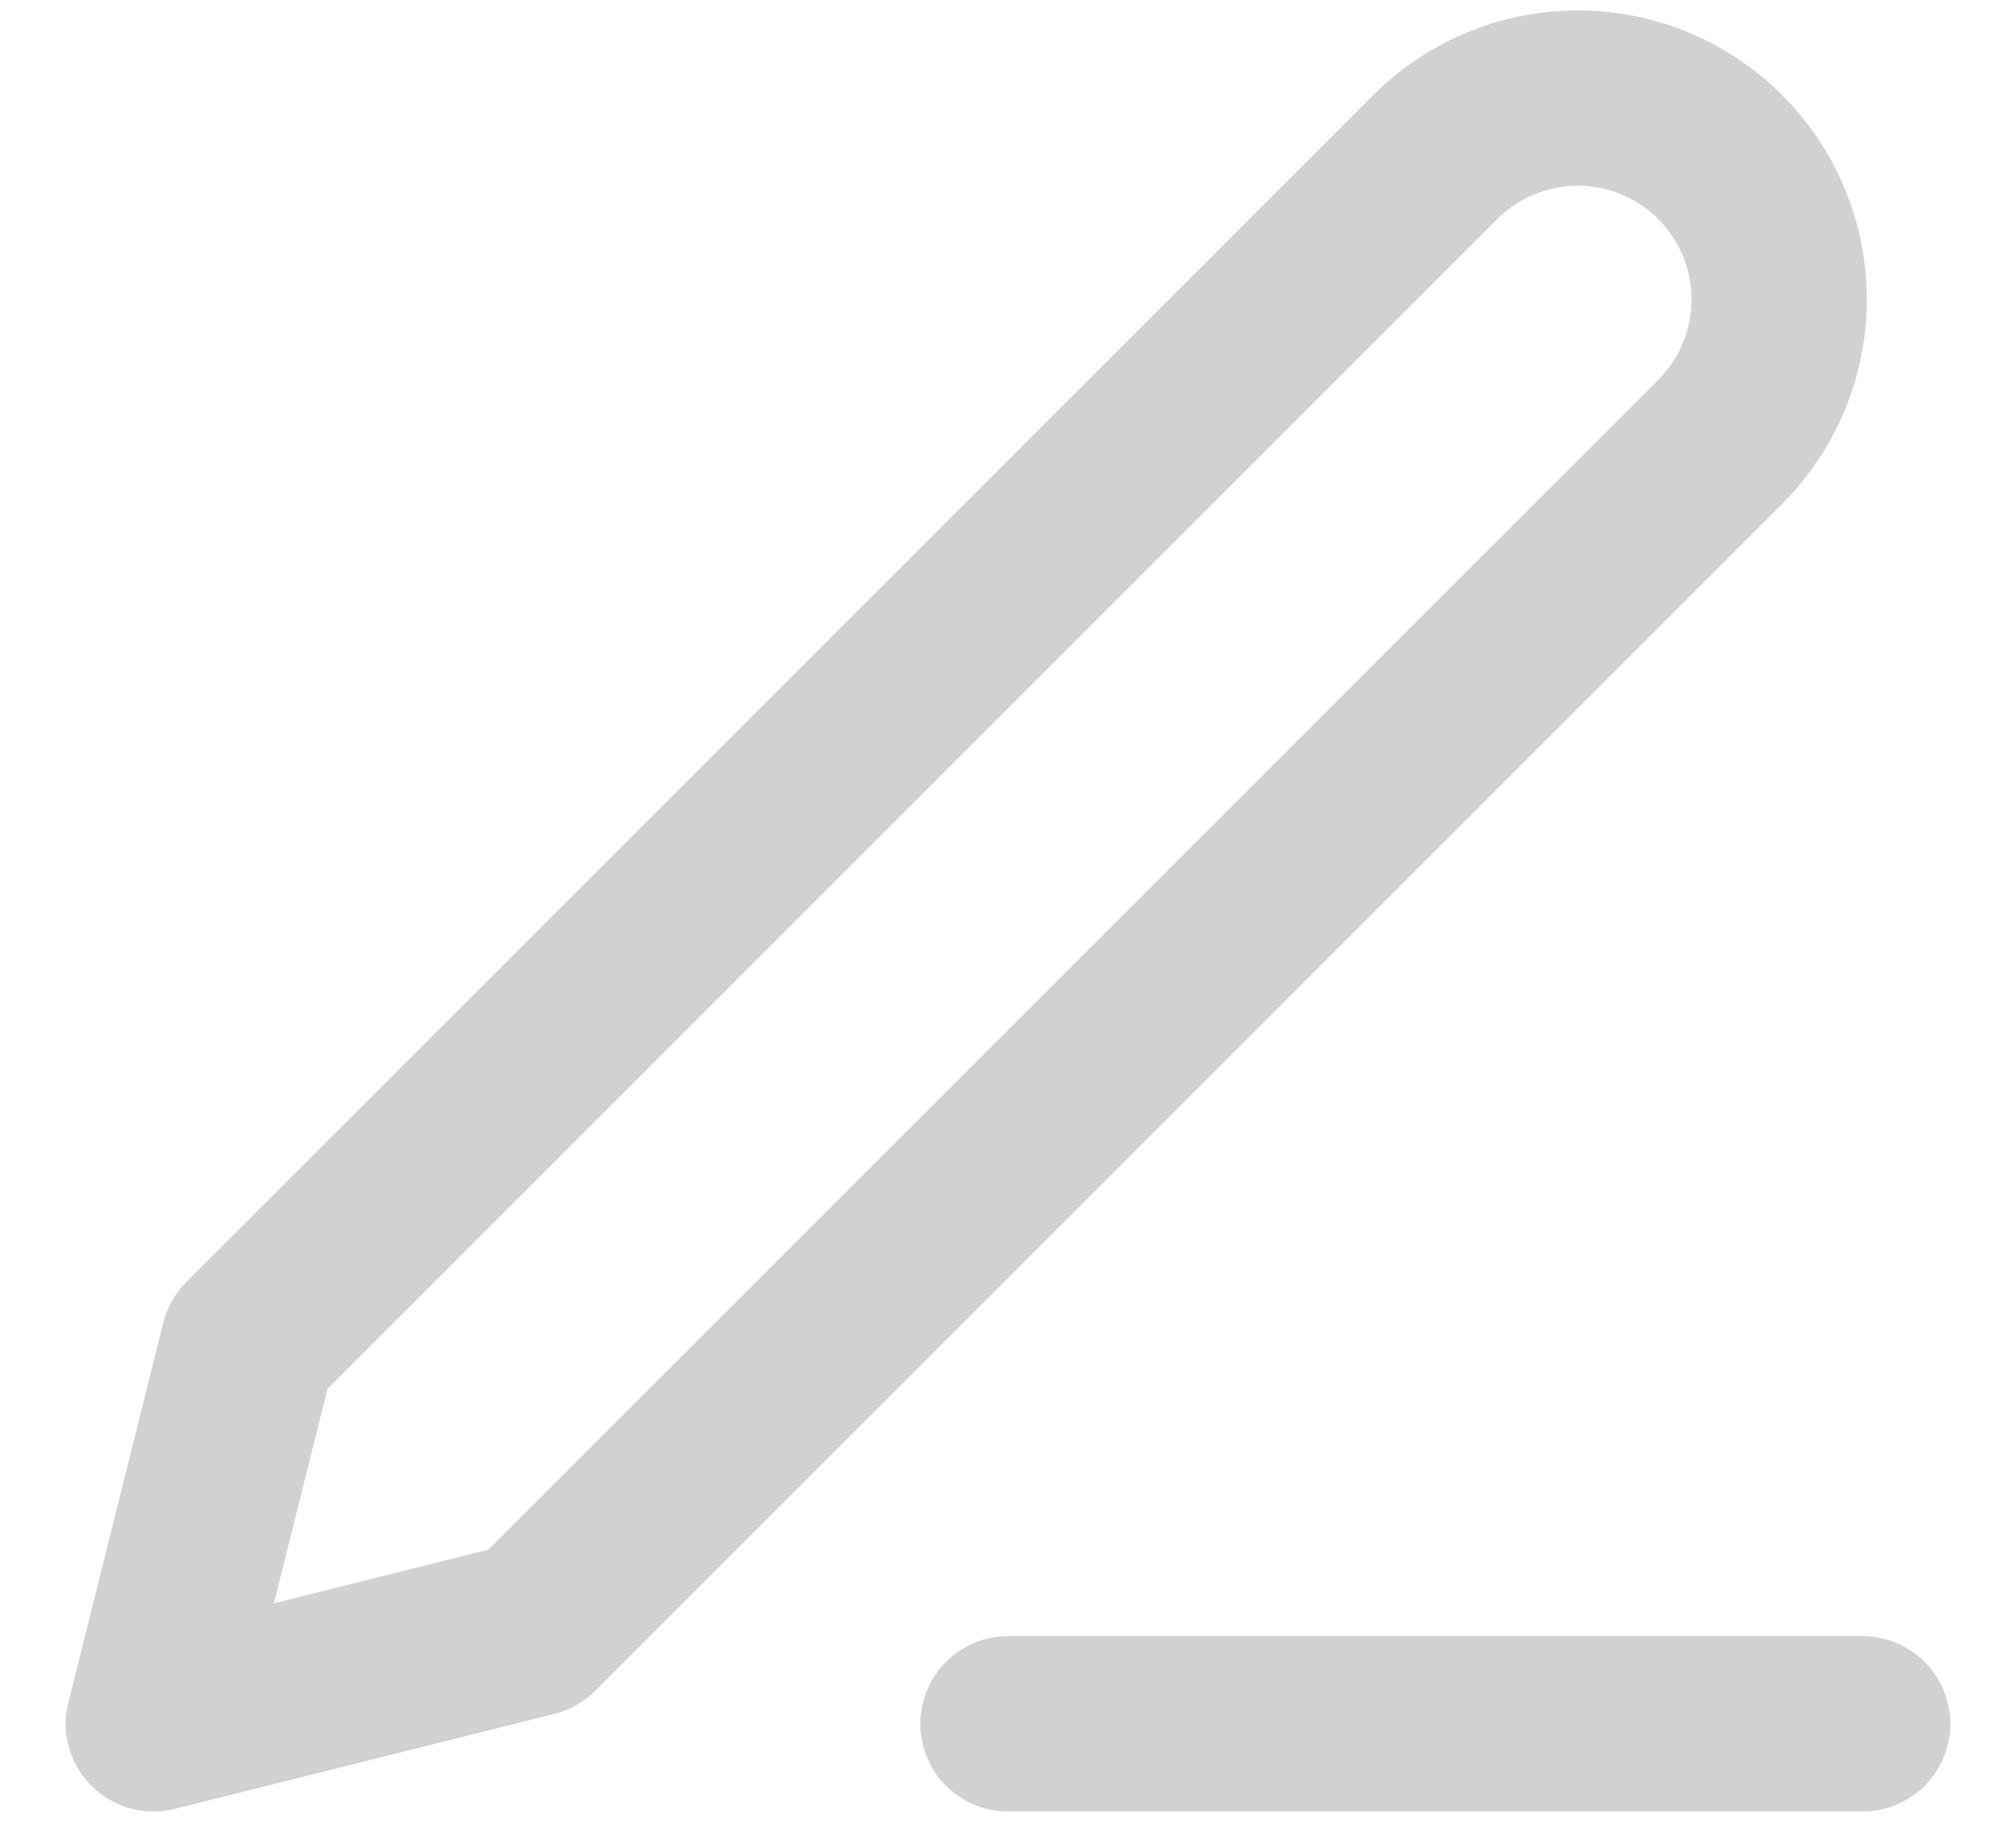
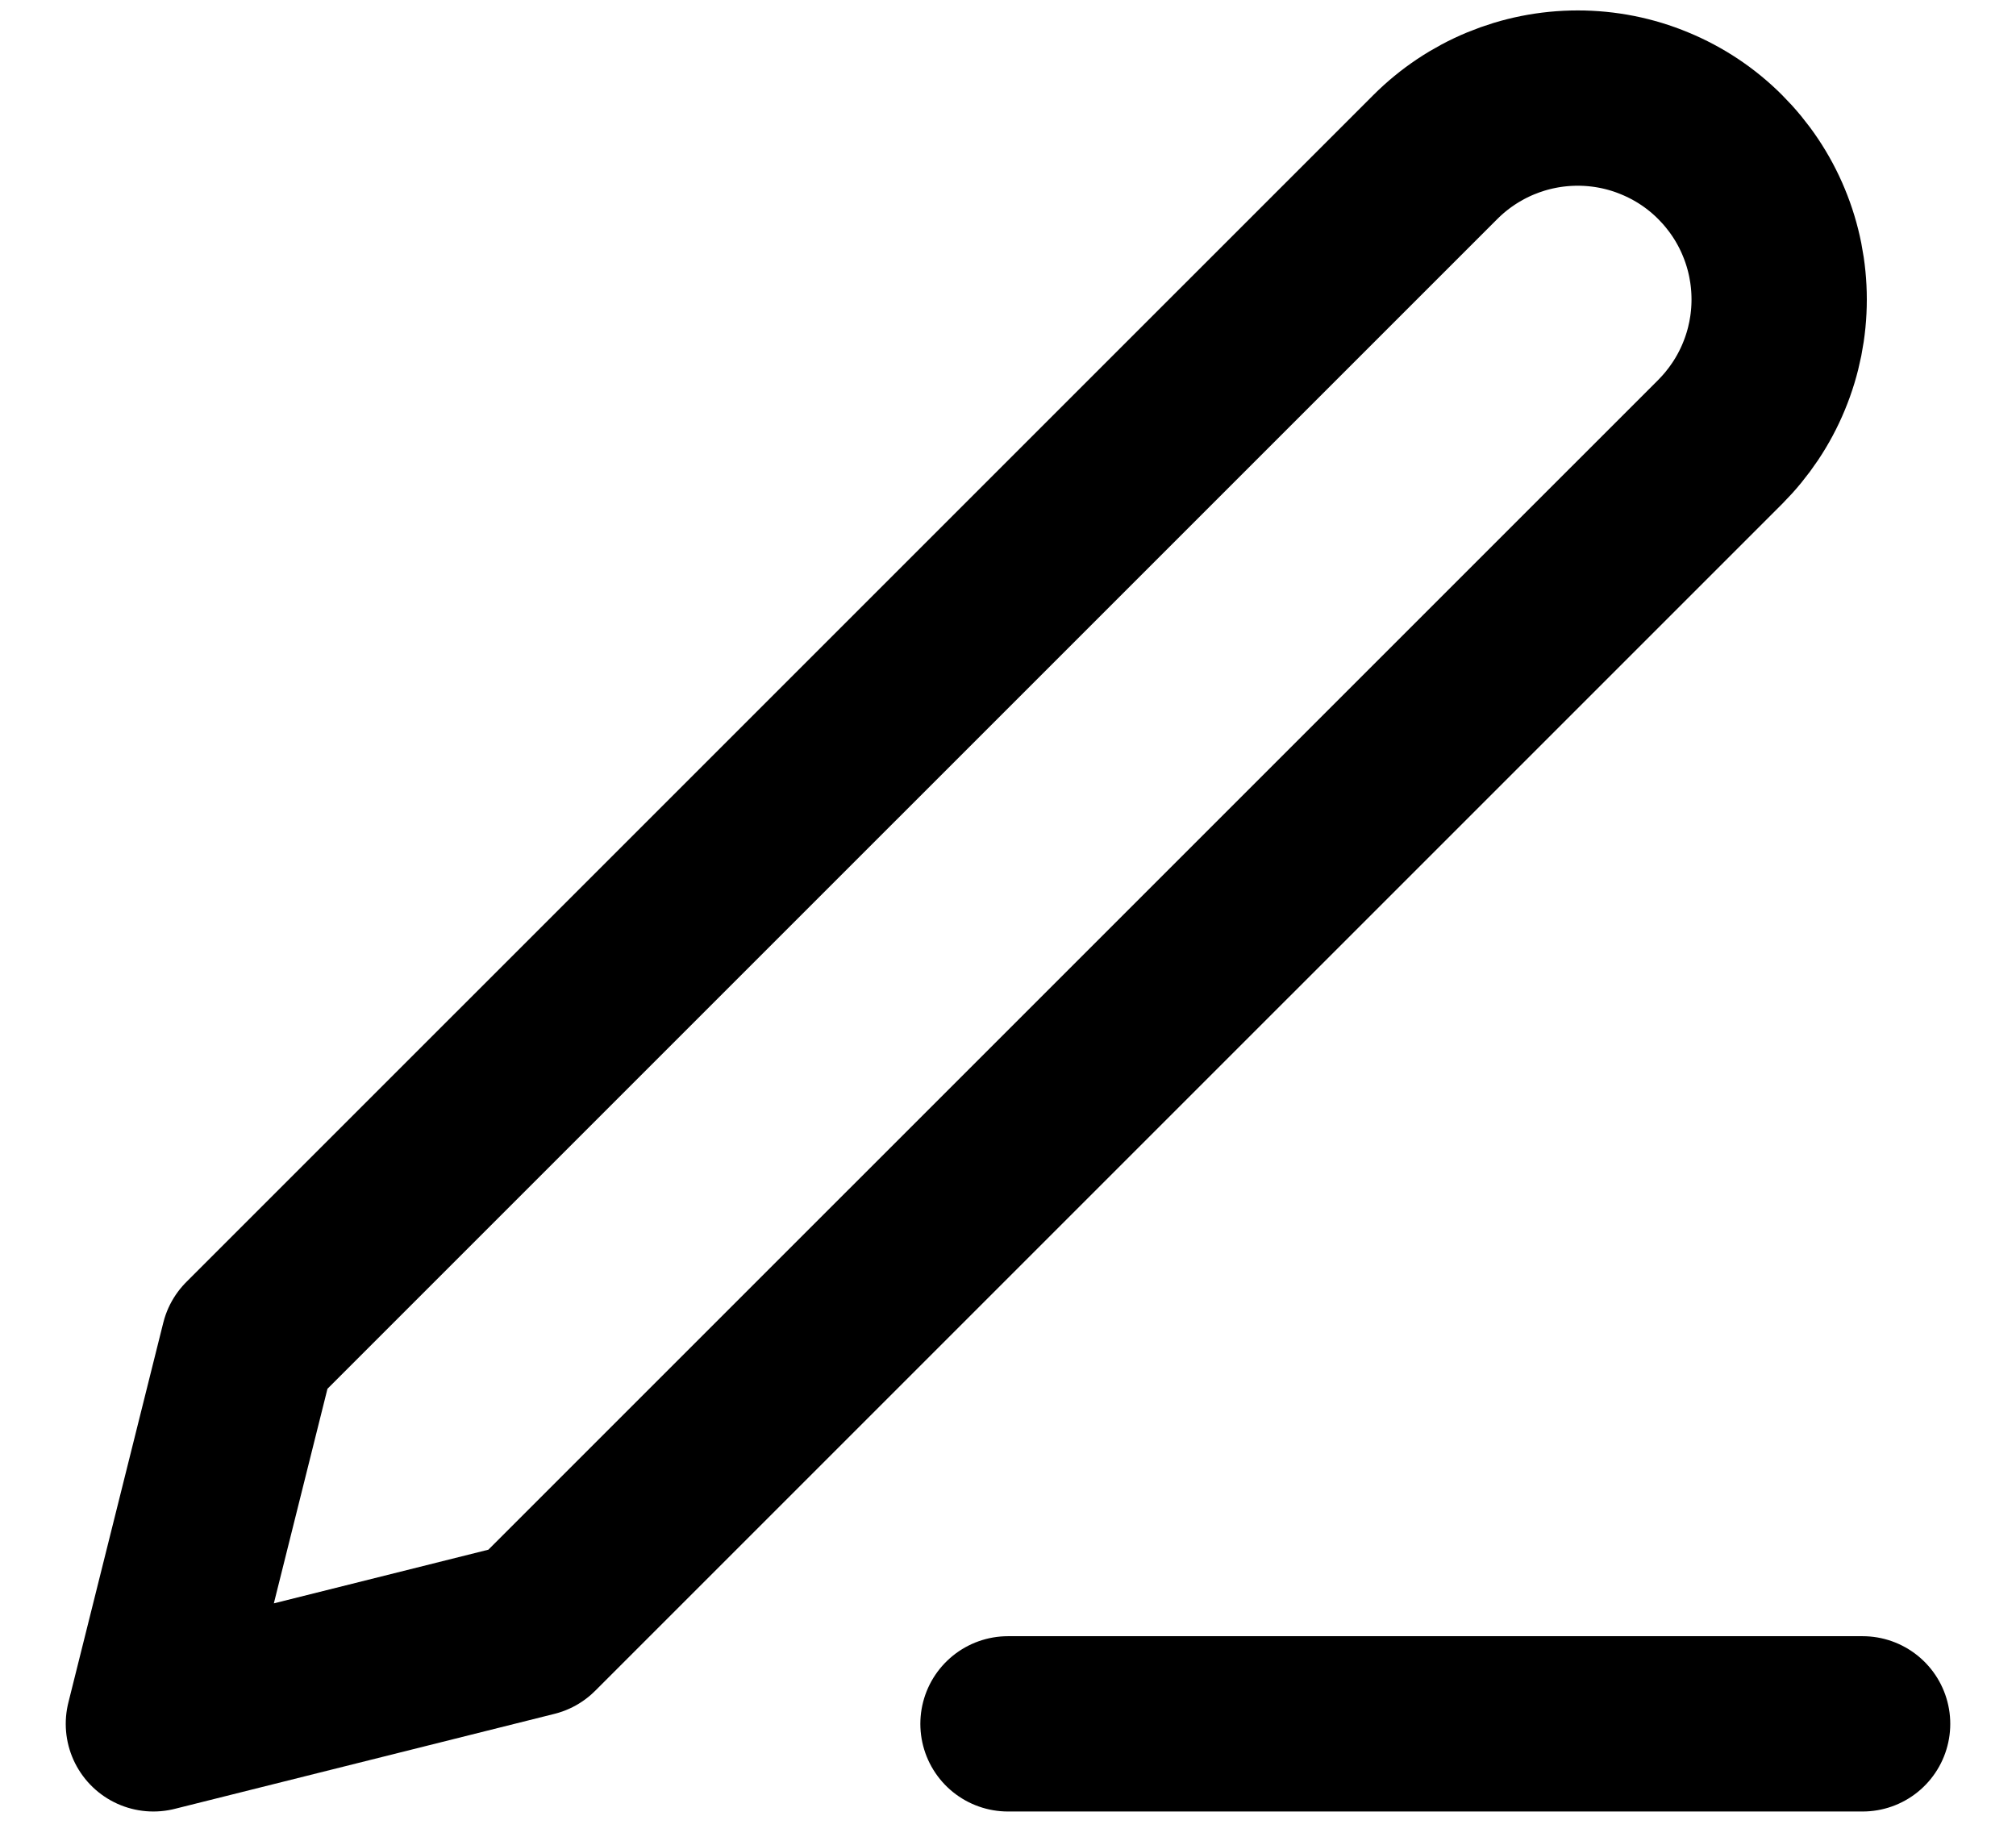
<svg xmlns="http://www.w3.org/2000/svg" width="23" height="21" viewBox="0 0 23 21" fill="none">
-   <path d="M11.5 19.667H21.25M16.375 1.792C16.806 1.361 17.39 1.119 18 1.119C18.302 1.119 18.601 1.178 18.879 1.294C19.158 1.409 19.412 1.578 19.625 1.792C19.838 2.005 20.008 2.258 20.123 2.537C20.239 2.816 20.298 3.115 20.298 3.417C20.298 3.718 20.239 4.017 20.123 4.296C20.008 4.575 19.838 4.828 19.625 5.042L6.083 18.583L1.75 19.667L2.833 15.333L16.375 1.792Z" stroke="#D1D1D1" stroke-width="2" stroke-linecap="round" stroke-linejoin="round" />
+   <path d="M11.5 19.667H21.25M16.375 1.792C16.806 1.361 17.39 1.119 18 1.119C18.302 1.119 18.601 1.178 18.879 1.294C19.158 1.409 19.412 1.578 19.625 1.792C19.838 2.005 20.008 2.258 20.123 2.537C20.239 2.816 20.298 3.115 20.298 3.417C20.298 3.718 20.239 4.017 20.123 4.296C20.008 4.575 19.838 4.828 19.625 5.042L6.083 18.583L1.75 19.667L2.833 15.333L16.375 1.792Z" stroke="currentColor" stroke-width="2" stroke-linecap="round" stroke-linejoin="round" />
</svg>
